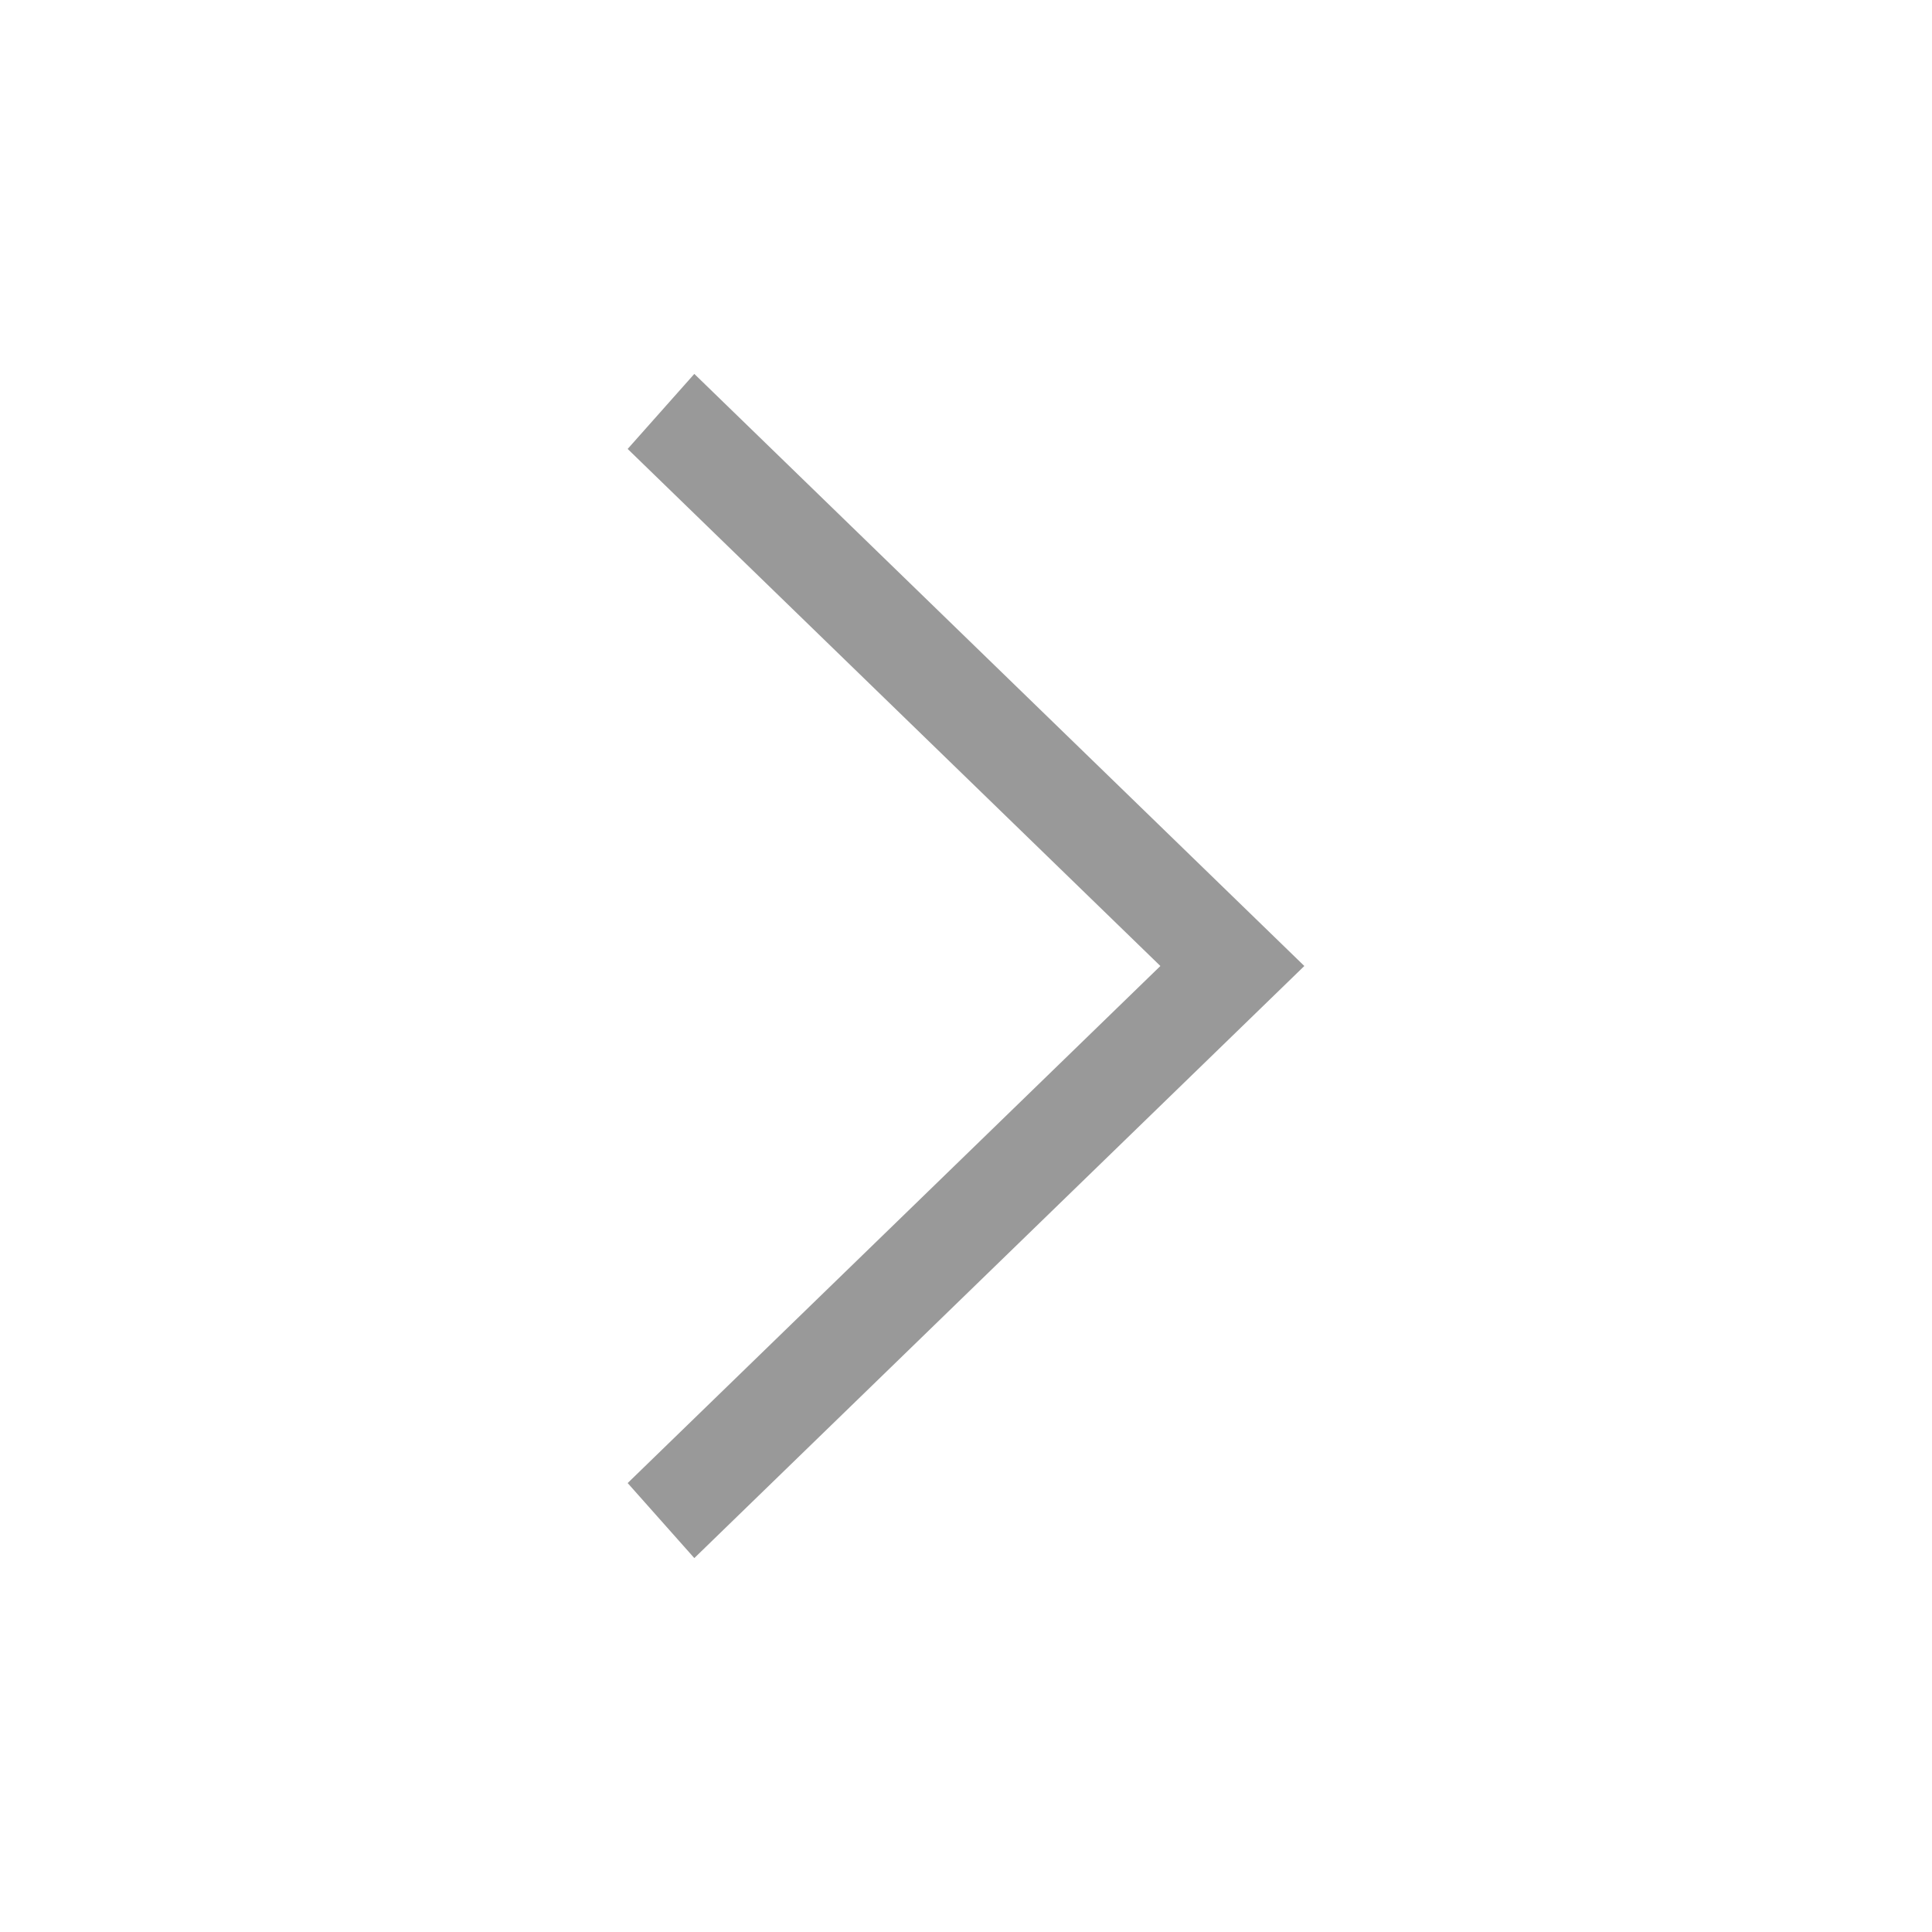
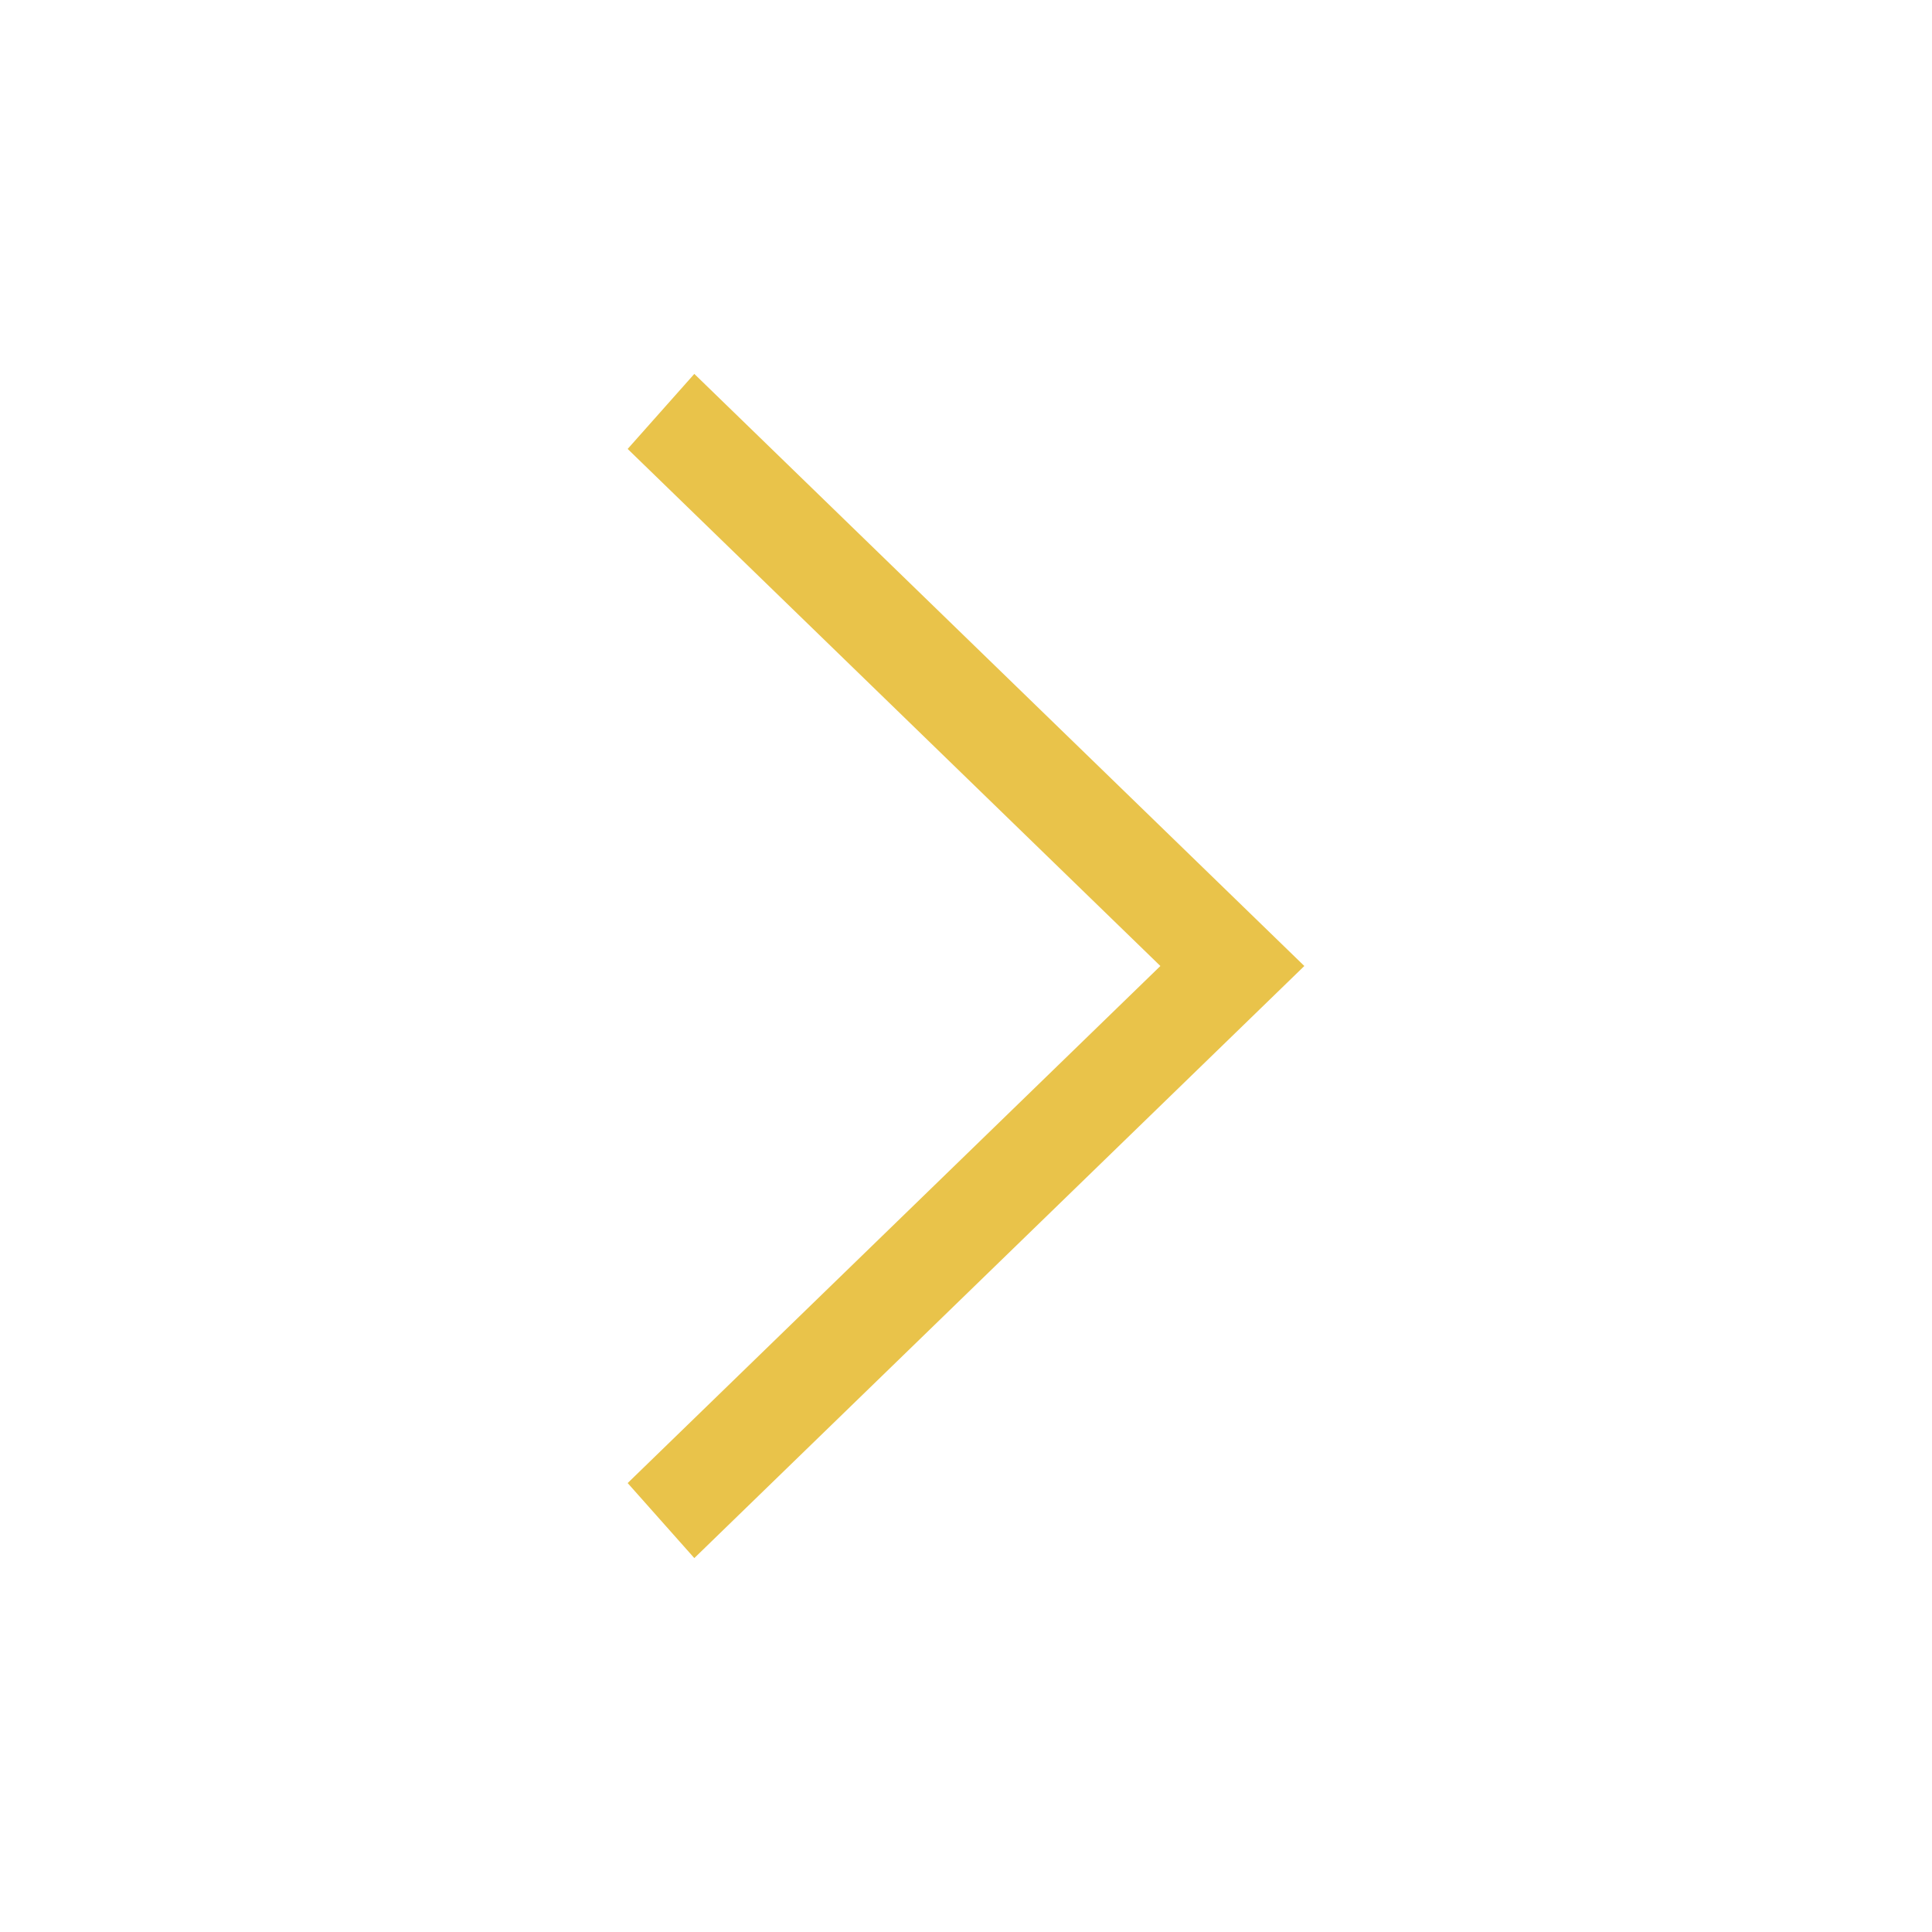
<svg xmlns="http://www.w3.org/2000/svg" viewBox="0 0 800 800" xml:space="preserve" style="fill-rule:evenodd;clip-rule:evenodd;stroke-linejoin:round;stroke-miterlimit:2">
-   <path d="m259.902 614.105 27.599 31.067L540.098 400 287.501 154.828l-27.599 31.067L480.487 400 259.902 614.105Z" style="fill:#999;fill-rule:nonzero" />
+   <path d="m259.902 614.105 27.599 31.067L540.098 400 287.501 154.828l-27.599 31.067L480.487 400 259.902 614.105Z" style="fill:#E9C34A;fill-rule:nonzero" />
</svg>
